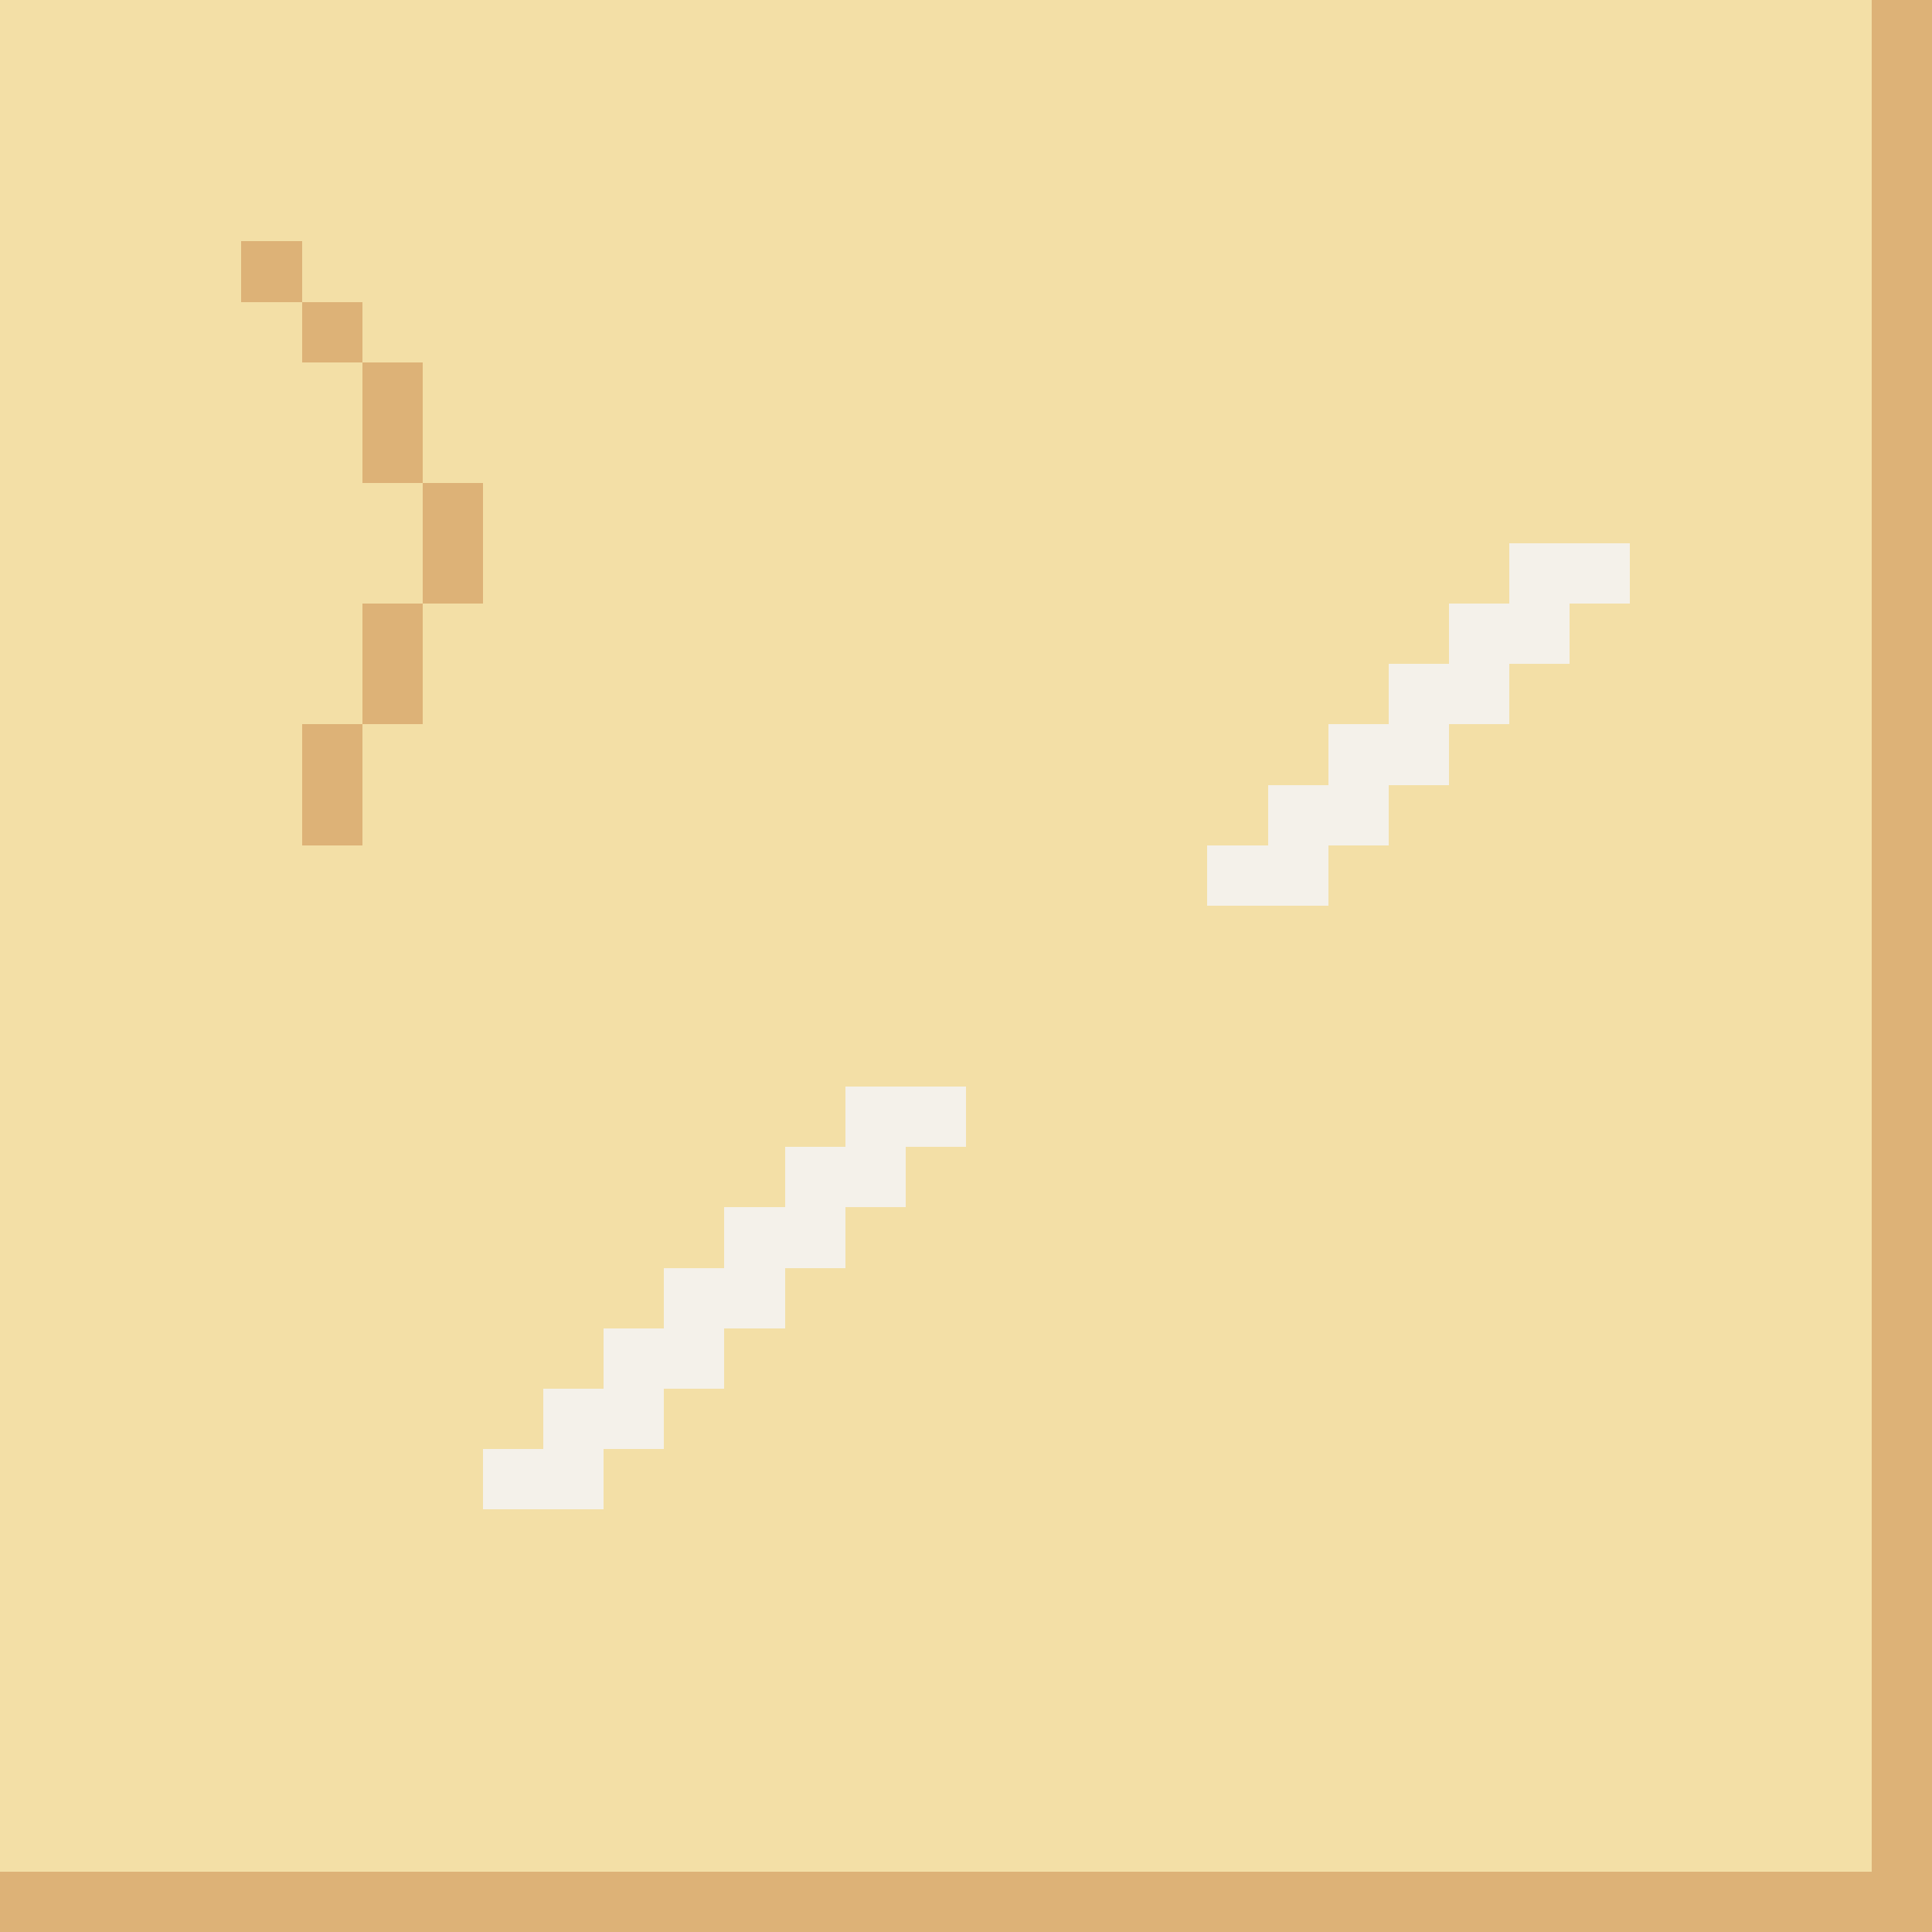
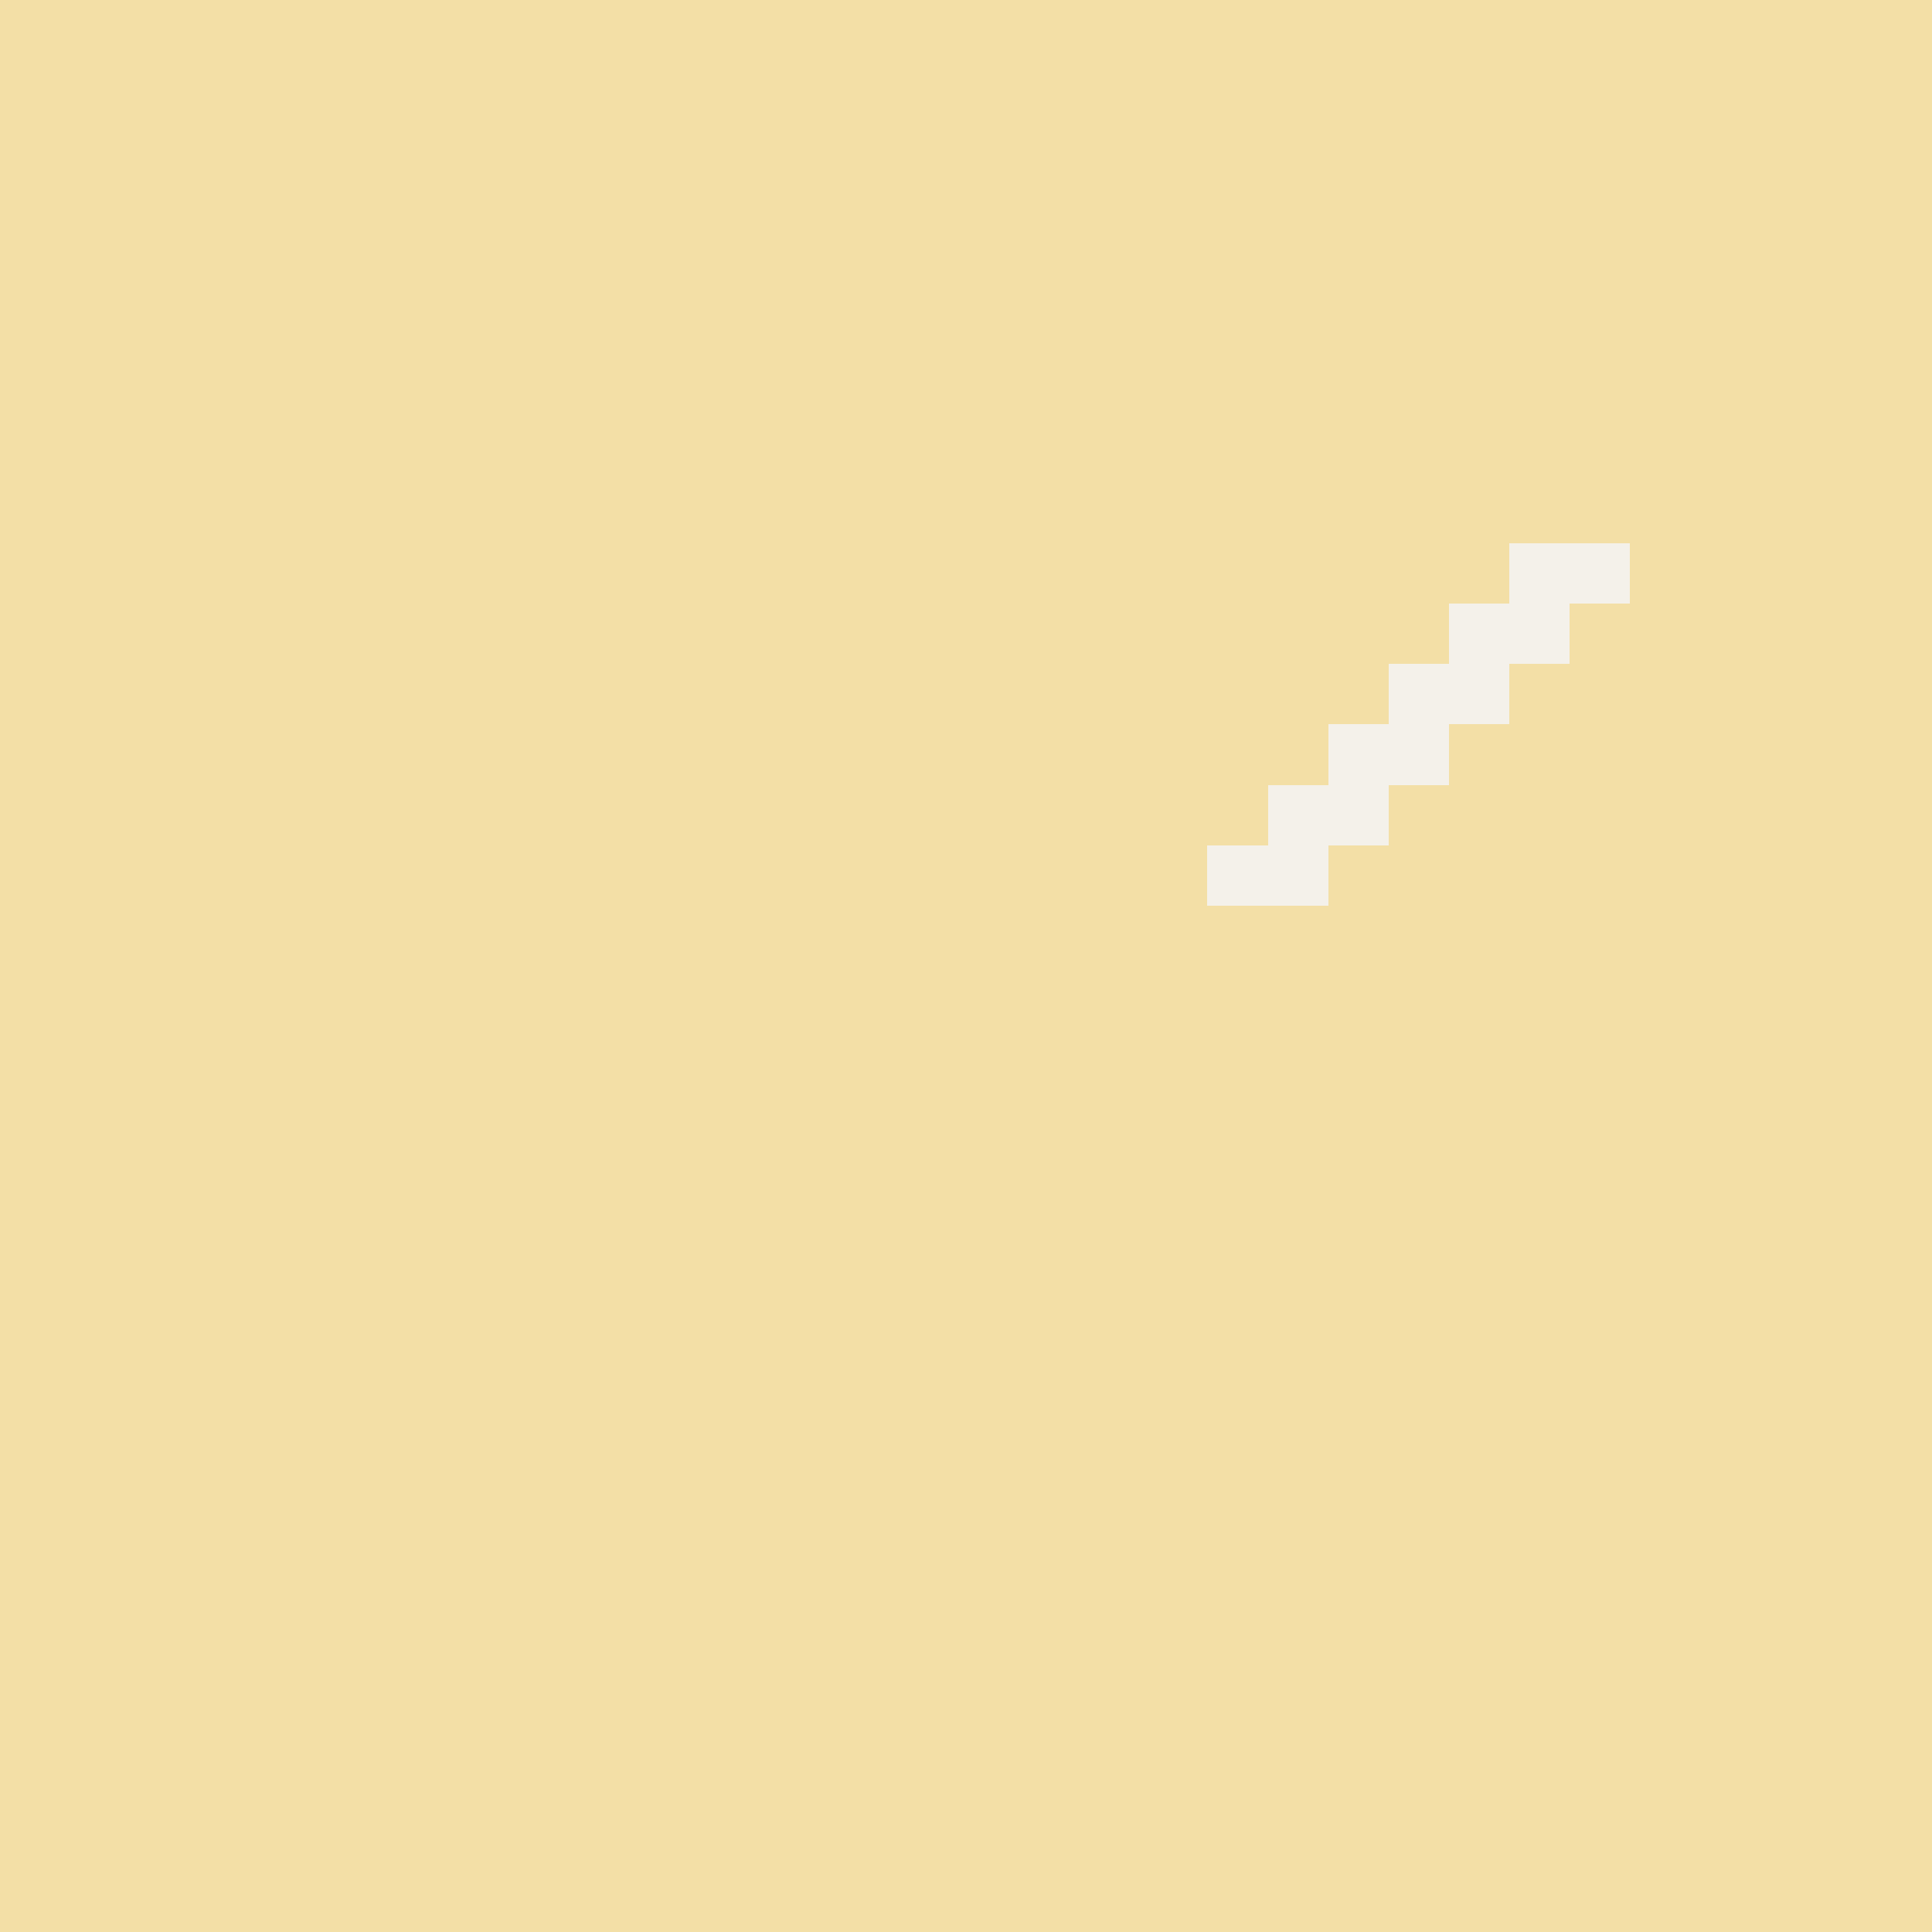
<svg xmlns="http://www.w3.org/2000/svg" width="32" height="32" viewBox="0 0 32 32" shape-rendering="crispEdges">
-   <rect x="0" y="0" width="31" height="1" fill="#f3dfa6" />
-   <rect x="31" y="0" width="1" height="1" fill="#ddb277" />
-   <rect x="0" y="1" width="31" height="1" fill="#f3dfa6" />
-   <rect x="31" y="1" width="1" height="1" fill="#ddb277" />
-   <rect x="0" y="2" width="31" height="1" fill="#f3dfa6" />
-   <rect x="31" y="2" width="1" height="1" fill="#ddb277" />
-   <rect x="0" y="3" width="31" height="1" fill="#f3dfa6" />
-   <rect x="31" y="3" width="1" height="1" fill="#ddb277" />
-   <rect x="0" y="4" width="4" height="1" fill="#f3dfa6" />
-   <rect x="4" y="4" width="1" height="1" fill="#ddb277" />
-   <rect x="5" y="4" width="26" height="1" fill="#f3dfa6" />
-   <rect x="31" y="4" width="1" height="1" fill="#ddb277" />
-   <rect x="0" y="5" width="5" height="1" fill="#f3dfa6" />
-   <rect x="5" y="5" width="1" height="1" fill="#ddb277" />
-   <rect x="6" y="5" width="25" height="1" fill="#f3dfa6" />
-   <rect x="31" y="5" width="1" height="1" fill="#ddb277" />
-   <rect x="0" y="6" width="6" height="1" fill="#f3dfa6" />
-   <rect x="6" y="6" width="1" height="1" fill="#ddb277" />
-   <rect x="7" y="6" width="24" height="1" fill="#f3dfa6" />
-   <rect x="31" y="6" width="1" height="1" fill="#ddb277" />
-   <rect x="0" y="7" width="6" height="1" fill="#f3dfa6" />
-   <rect x="6" y="7" width="1" height="1" fill="#ddb277" />
-   <rect x="7" y="7" width="24" height="1" fill="#f3dfa6" />
-   <rect x="31" y="7" width="1" height="1" fill="#ddb277" />
-   <rect x="0" y="8" width="7" height="1" fill="#f3dfa6" />
-   <rect x="7" y="8" width="1" height="1" fill="#ddb277" />
-   <rect x="8" y="8" width="23" height="1" fill="#f3dfa6" />
-   <rect x="31" y="8" width="1" height="1" fill="#ddb277" />
-   <rect x="0" y="9" width="7" height="1" fill="#f3dfa6" />
-   <rect x="7" y="9" width="1" height="1" fill="#ddb277" />
-   <rect x="8" y="9" width="17" height="1" fill="#f3dfa6" />
+   <rect x="0" y="0" width="32" height="1" fill="#f3dfa6" />
+   <rect x="0" y="1" width="32" height="1" fill="#f3dfa6" />
+   <rect x="0" y="2" width="32" height="1" fill="#f3dfa6" />
+   <rect x="0" y="3" width="32" height="1" fill="#f3dfa6" />
+   <rect x="0" y="4" width="32" height="1" fill="#f3dfa6" />
+   <rect x="0" y="5" width="32" height="1" fill="#f3dfa6" />
+   <rect x="0" y="6" width="32" height="1" fill="#f3dfa6" />
+   <rect x="0" y="7" width="32" height="1" fill="#f3dfa6" />
+   <rect x="0" y="8" width="32" height="1" fill="#f3dfa6" />
+   <rect x="0" y="9" width="25" height="1" fill="#f3dfa6" />
  <rect x="25" y="9" width="2" height="1" fill="#f4f1ea" />
-   <rect x="27" y="9" width="4" height="1" fill="#f3dfa6" />
-   <rect x="31" y="9" width="1" height="1" fill="#ddb277" />
-   <rect x="0" y="10" width="6" height="1" fill="#f3dfa6" />
-   <rect x="6" y="10" width="1" height="1" fill="#ddb277" />
-   <rect x="7" y="10" width="17" height="1" fill="#f3dfa6" />
+   <rect x="27" y="9" width="5" height="1" fill="#f3dfa6" />
+   <rect x="0" y="10" width="24" height="1" fill="#f3dfa6" />
  <rect x="24" y="10" width="2" height="1" fill="#f4f1ea" />
-   <rect x="26" y="10" width="5" height="1" fill="#f3dfa6" />
-   <rect x="31" y="10" width="1" height="1" fill="#ddb277" />
-   <rect x="0" y="11" width="6" height="1" fill="#f3dfa6" />
-   <rect x="6" y="11" width="1" height="1" fill="#ddb277" />
-   <rect x="7" y="11" width="16" height="1" fill="#f3dfa6" />
+   <rect x="26" y="10" width="6" height="1" fill="#f3dfa6" />
+   <rect x="0" y="11" width="23" height="1" fill="#f3dfa6" />
  <rect x="23" y="11" width="2" height="1" fill="#f4f1ea" />
-   <rect x="25" y="11" width="6" height="1" fill="#f3dfa6" />
-   <rect x="31" y="11" width="1" height="1" fill="#ddb277" />
-   <rect x="0" y="12" width="5" height="1" fill="#f3dfa6" />
-   <rect x="5" y="12" width="1" height="1" fill="#ddb277" />
-   <rect x="6" y="12" width="16" height="1" fill="#f3dfa6" />
+   <rect x="25" y="11" width="7" height="1" fill="#f3dfa6" />
+   <rect x="0" y="12" width="22" height="1" fill="#f3dfa6" />
  <rect x="22" y="12" width="2" height="1" fill="#f4f1ea" />
-   <rect x="24" y="12" width="7" height="1" fill="#f3dfa6" />
-   <rect x="31" y="12" width="1" height="1" fill="#ddb277" />
-   <rect x="0" y="13" width="5" height="1" fill="#f3dfa6" />
-   <rect x="5" y="13" width="1" height="1" fill="#ddb277" />
-   <rect x="6" y="13" width="15" height="1" fill="#f3dfa6" />
+   <rect x="24" y="12" width="8" height="1" fill="#f3dfa6" />
+   <rect x="0" y="13" width="21" height="1" fill="#f3dfa6" />
  <rect x="21" y="13" width="2" height="1" fill="#f4f1ea" />
-   <rect x="23" y="13" width="8" height="1" fill="#f3dfa6" />
-   <rect x="31" y="13" width="1" height="1" fill="#ddb277" />
+   <rect x="23" y="13" width="9" height="1" fill="#f3dfa6" />
  <rect x="0" y="14" width="20" height="1" fill="#f3dfa6" />
  <rect x="20" y="14" width="2" height="1" fill="#f4f1ea" />
-   <rect x="22" y="14" width="9" height="1" fill="#f3dfa6" />
-   <rect x="31" y="14" width="1" height="1" fill="#ddb277" />
-   <rect x="0" y="15" width="31" height="1" fill="#f3dfa6" />
-   <rect x="31" y="15" width="1" height="1" fill="#ddb277" />
-   <rect x="0" y="16" width="31" height="1" fill="#f3dfa6" />
-   <rect x="31" y="16" width="1" height="1" fill="#ddb277" />
-   <rect x="0" y="17" width="31" height="1" fill="#f3dfa6" />
-   <rect x="31" y="17" width="1" height="1" fill="#ddb277" />
-   <rect x="0" y="18" width="14" height="1" fill="#f3dfa6" />
-   <rect x="14" y="18" width="2" height="1" fill="#f4f1ea" />
-   <rect x="16" y="18" width="15" height="1" fill="#f3dfa6" />
-   <rect x="31" y="18" width="1" height="1" fill="#ddb277" />
-   <rect x="0" y="19" width="13" height="1" fill="#f3dfa6" />
-   <rect x="13" y="19" width="2" height="1" fill="#f4f1ea" />
-   <rect x="15" y="19" width="16" height="1" fill="#f3dfa6" />
-   <rect x="31" y="19" width="1" height="1" fill="#ddb277" />
-   <rect x="0" y="20" width="12" height="1" fill="#f3dfa6" />
-   <rect x="12" y="20" width="2" height="1" fill="#f4f1ea" />
-   <rect x="14" y="20" width="17" height="1" fill="#f3dfa6" />
-   <rect x="31" y="20" width="1" height="1" fill="#ddb277" />
-   <rect x="0" y="21" width="11" height="1" fill="#f3dfa6" />
-   <rect x="11" y="21" width="2" height="1" fill="#f4f1ea" />
-   <rect x="13" y="21" width="18" height="1" fill="#f3dfa6" />
-   <rect x="31" y="21" width="1" height="1" fill="#ddb277" />
-   <rect x="0" y="22" width="10" height="1" fill="#f3dfa6" />
-   <rect x="10" y="22" width="2" height="1" fill="#f4f1ea" />
-   <rect x="12" y="22" width="19" height="1" fill="#f3dfa6" />
-   <rect x="31" y="22" width="1" height="1" fill="#ddb277" />
-   <rect x="0" y="23" width="9" height="1" fill="#f3dfa6" />
-   <rect x="9" y="23" width="2" height="1" fill="#f4f1ea" />
-   <rect x="11" y="23" width="20" height="1" fill="#f3dfa6" />
-   <rect x="31" y="23" width="1" height="1" fill="#ddb277" />
-   <rect x="0" y="24" width="8" height="1" fill="#f3dfa6" />
-   <rect x="8" y="24" width="2" height="1" fill="#f4f1ea" />
-   <rect x="10" y="24" width="21" height="1" fill="#f3dfa6" />
-   <rect x="31" y="24" width="1" height="1" fill="#ddb277" />
-   <rect x="0" y="25" width="31" height="1" fill="#f3dfa6" />
-   <rect x="31" y="25" width="1" height="1" fill="#ddb277" />
-   <rect x="0" y="26" width="31" height="1" fill="#f3dfa6" />
-   <rect x="31" y="26" width="1" height="1" fill="#ddb277" />
-   <rect x="0" y="27" width="31" height="1" fill="#f3dfa6" />
-   <rect x="31" y="27" width="1" height="1" fill="#ddb277" />
-   <rect x="0" y="28" width="31" height="1" fill="#f3dfa6" />
-   <rect x="31" y="28" width="1" height="1" fill="#ddb277" />
-   <rect x="0" y="29" width="31" height="1" fill="#f3dfa6" />
-   <rect x="31" y="29" width="1" height="1" fill="#ddb277" />
-   <rect x="0" y="30" width="31" height="1" fill="#f3dfa6" />
-   <rect x="31" y="30" width="1" height="1" fill="#ddb277" />
-   <rect x="0" y="31" width="32" height="1" fill="#ddb277" />
+   <rect x="22" y="14" width="10" height="1" fill="#f3dfa6" />
+   <rect x="0" y="15" width="32" height="1" fill="#f3dfa6" />
+   <rect x="0" y="16" width="32" height="1" fill="#f3dfa6" />
+   <rect x="0" y="17" width="32" height="1" fill="#f3dfa6" />
+   <rect x="0" y="18" width="32" height="1" fill="#f3dfa6" />
+   <rect x="0" y="19" width="32" height="1" fill="#f3dfa6" />
+   <rect x="0" y="20" width="32" height="1" fill="#f3dfa6" />
+   <rect x="0" y="21" width="32" height="1" fill="#f3dfa6" />
+   <rect x="0" y="22" width="32" height="1" fill="#f3dfa6" />
+   <rect x="0" y="23" width="32" height="1" fill="#f3dfa6" />
+   <rect x="0" y="24" width="32" height="1" fill="#f3dfa6" />
+   <rect x="0" y="25" width="32" height="1" fill="#f3dfa6" />
+   <rect x="0" y="26" width="32" height="1" fill="#f3dfa6" />
+   <rect x="0" y="27" width="32" height="1" fill="#f3dfa6" />
+   <rect x="0" y="28" width="32" height="1" fill="#f3dfa6" />
+   <rect x="0" y="29" width="32" height="1" fill="#f3dfa6" />
+   <rect x="0" y="30" width="32" height="1" fill="#f3dfa6" />
+   <rect x="0" y="31" width="32" height="1" fill="#f3dfa6" />
</svg>
